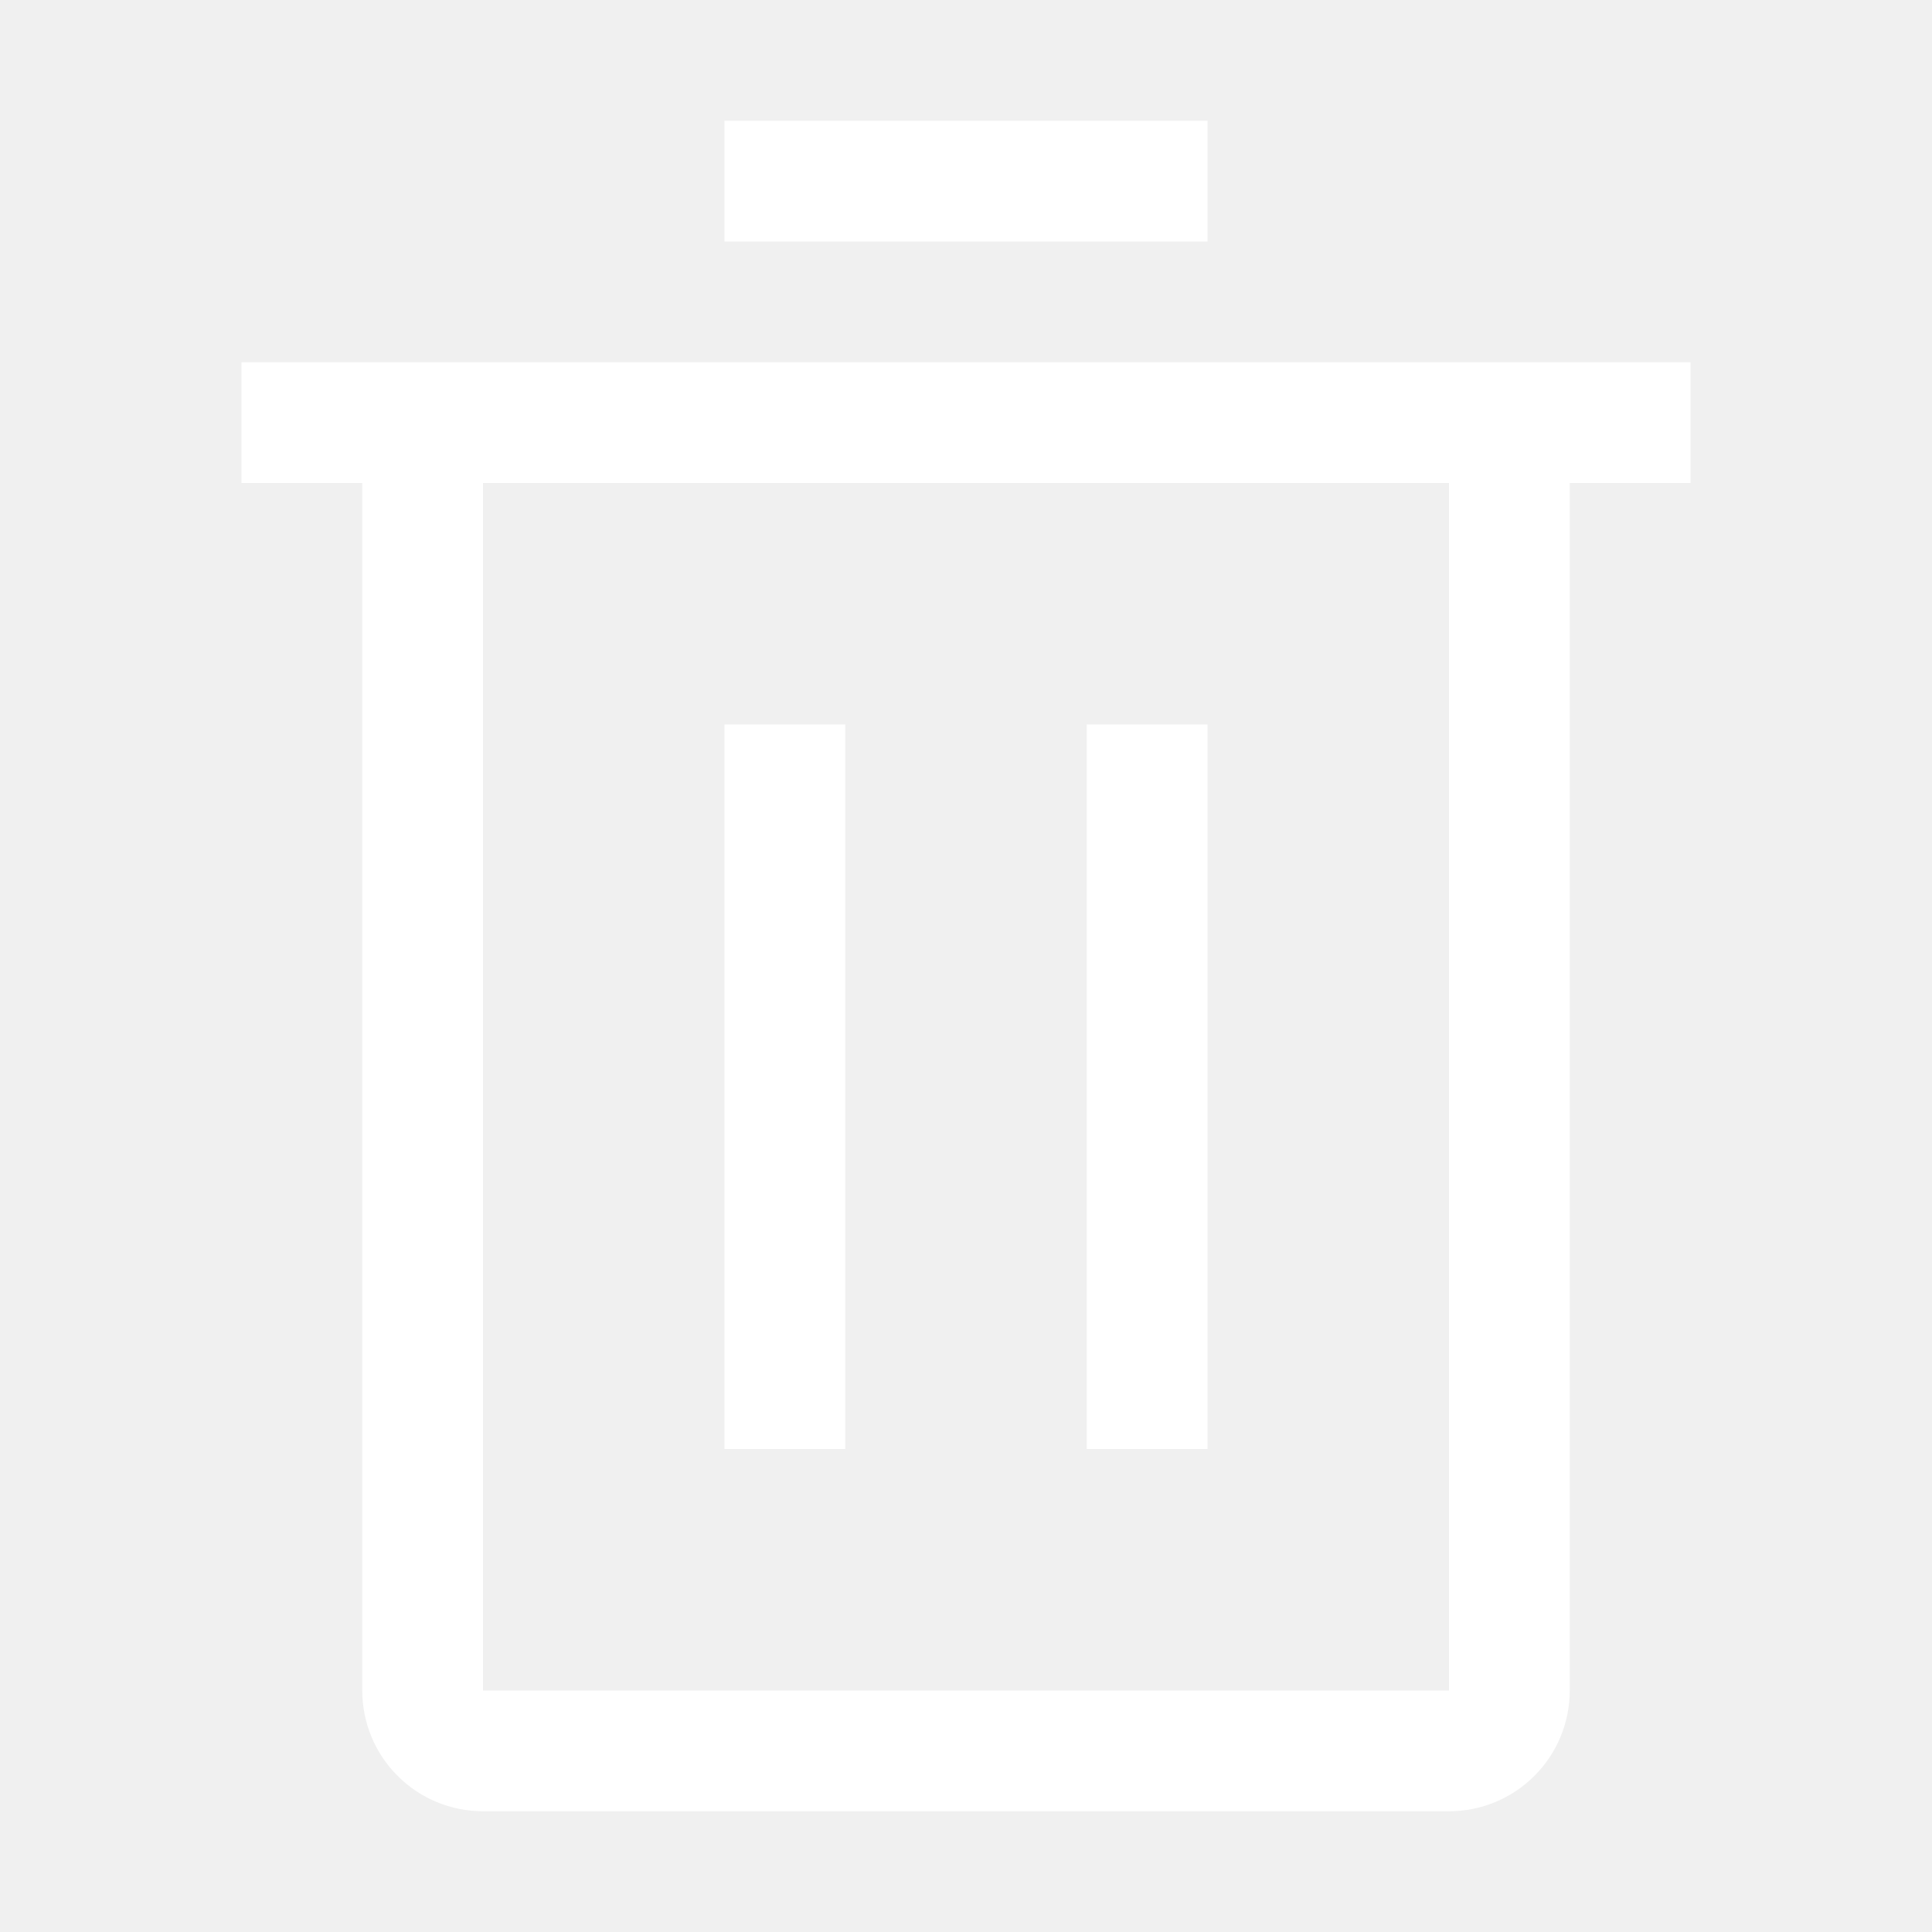
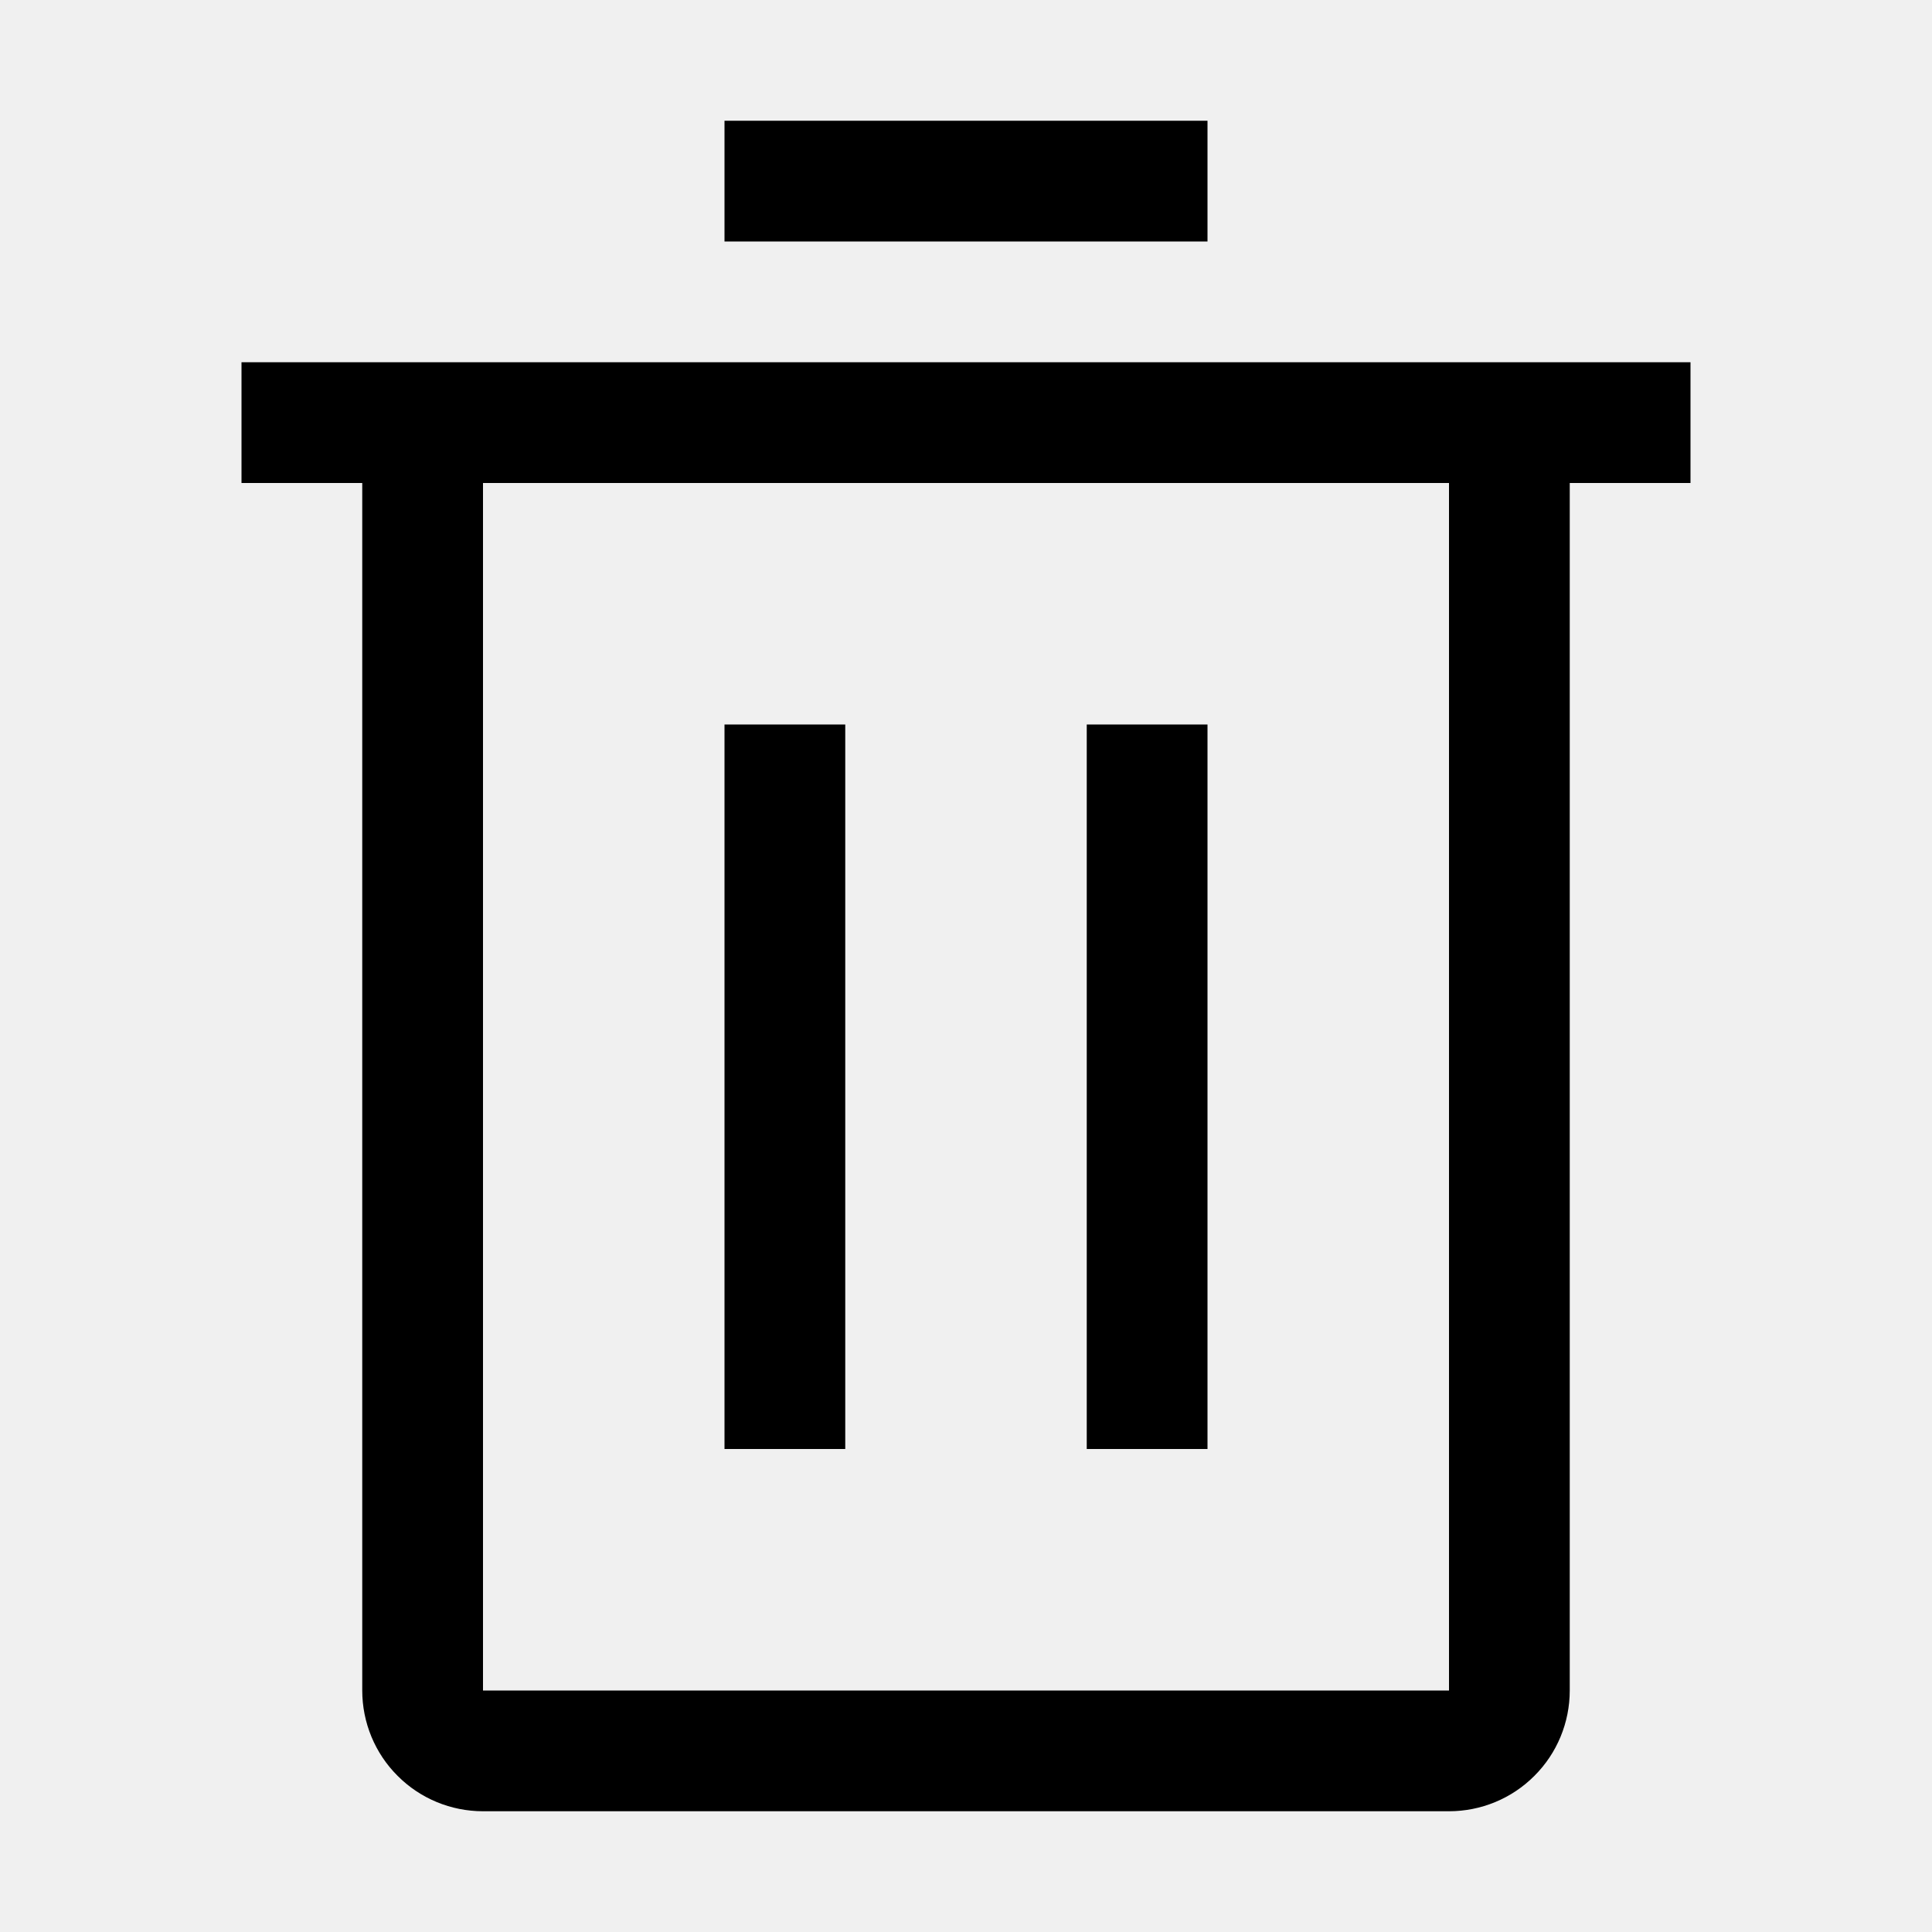
<svg xmlns="http://www.w3.org/2000/svg" width="16" height="16" viewBox="0 0 16 16" fill="none">
  <g clip-path="url(#clip0_33_380)">
-     <path d="M7 6H6V12H7V6Z" fill="white" />
-     <path d="M10 6H9V12H10V6Z" fill="white" />
-     <path d="M2 3V4H3V14C3 14.265 3.105 14.52 3.293 14.707C3.48 14.895 3.735 15 4 15H12C12.265 15 12.52 14.895 12.707 14.707C12.895 14.52 13 14.265 13 14V4H14V3H2ZM4 14V4H12V14H4Z" fill="white" />
-     <path d="M10 1H6V2H10V1Z" fill="white" />
+     <path d="M7 6H6V12H7V6Z" fill="black" />
+     <path d="M10 6H9V12H10V6Z" fill="black" />
+     <path d="M2 3V4H3V14C3 14.265 3.105 14.52 3.293 14.707C3.48 14.895 3.735 15 4 15H12C12.265 15 12.52 14.895 12.707 14.707C12.895 14.52 13 14.265 13 14V4H14V3H2ZM4 14V4H12V14H4Z" fill="black" />
+     <path d="M10 1H6V2H10V1Z" fill="black" />
  </g>
  <defs>
    <clipPath id="clip0_33_380">
-       <rect width="16" height="16" fill="white" />
+       <rect width="16" height="16" fill="black" />
    </clipPath>
  </defs>
</svg>
